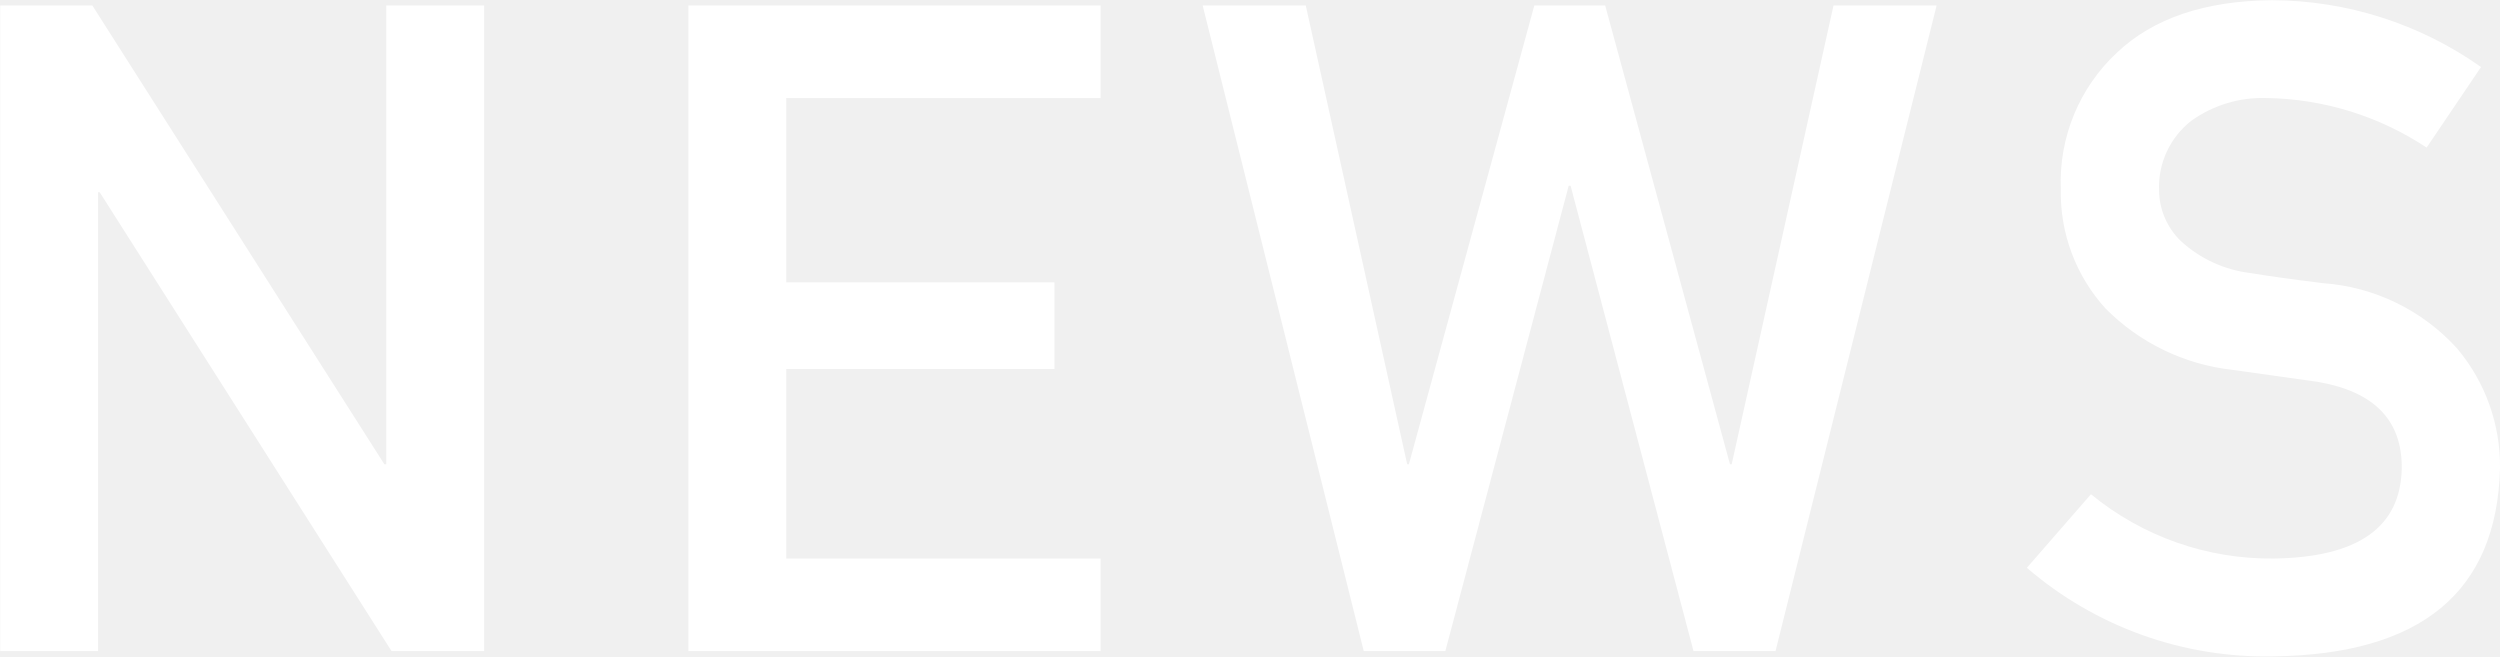
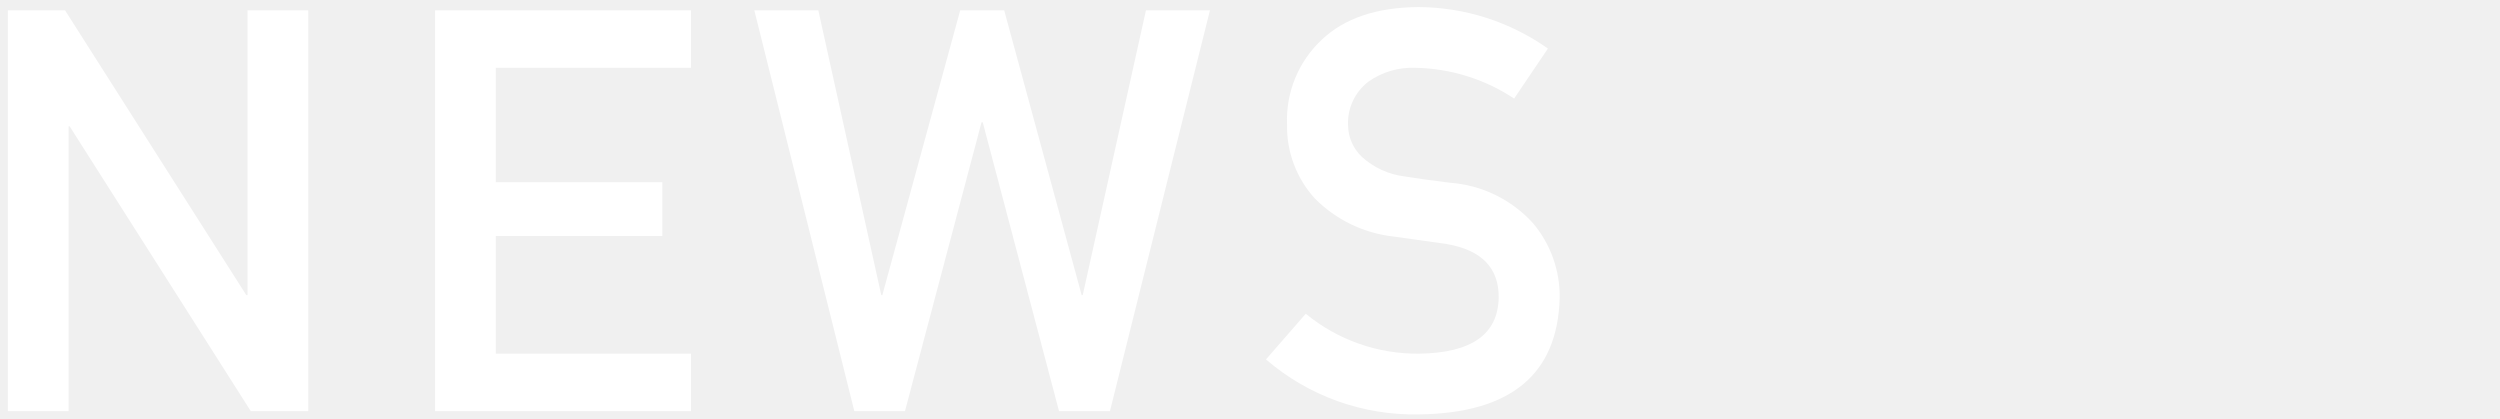
- <svg xmlns="http://www.w3.org/2000/svg" width="118.57" height="31.13" viewBox="0 0 118.57 31.13">
+ <svg xmlns="http://www.w3.org/2000/svg" width="191" height="32" viewBox="0 0 191 32">
  <defs>
    <style>
      .cls-1 {
        fill: #fff;
        fill-rule: evenodd;
      }
    </style>
  </defs>
-   <path id="h2_NEWS" class="cls-1" d="M2002.6,4043.41h4.64v-21.76h0.08l13.84,21.76h4.39v-30.62h-4.64v21.76h-0.09l-13.85-21.76h-4.37v30.62Zm32.64,0h19.55v-4.39h-14.91v-8.99h12.72v-4.11h-12.72v-8.74h14.91v-4.39h-19.55v30.62Zm32.03,0h3.87l5.85-22.07h0.09l5.83,22.07h3.89l7.64-30.62h-4.89l-4.83,21.76h-0.08l-5.92-21.76h-3.36l-5.95,21.76h-0.08l-4.81-21.76h-4.89Zm34.49-7.44-3.04,3.49a17.354,17.354,0,0,0,11.69,4.2q10.515-.135,10.75-8.9a8.654,8.654,0,0,0-2.04-5.71,9.5,9.5,0,0,0-6.36-3.09c-1.45-.18-2.6-0.34-3.44-0.48a5.92,5.92,0,0,1-3.3-1.52,3.39,3.39,0,0,1-1.03-2.39,3.988,3.988,0,0,1,1.54-3.32,5.8,5.8,0,0,1,3.57-1.07,14.112,14.112,0,0,1,7.58,2.35l2.58-3.82a17.268,17.268,0,0,0-9.93-3.17q-4.755.045-7.33,2.48a8.373,8.373,0,0,0-2.67,6.47,8.16,8.16,0,0,0,2.12,5.67,10.033,10.033,0,0,0,6.01,2.91q2.2,0.315,4.05.57,4.035,0.69,3.99,4.12c-0.06,2.78-2.07,4.2-6.05,4.26a13.415,13.415,0,0,1-8.69-3.05h0Z" transform="translate(-2002.59 -4012.53)" />
+   <g id="アートボード_1" data-name="アートボード 1">
+     <path id="h2_news" class="cls-1" d="M1960.6,1054.41h4.64v-21.76h0.08l13.84,21.76h4.39v-30.62h-4.64v21.76h-0.09l-13.85-21.76h-4.37v30.62Zm32.64,0h19.55v-4.39h-14.91v-8.99h12.72v-4.11h-12.72v-8.74h14.91v-4.39h-19.55v30.62Zm32.03,0h3.87l5.85-22.07h0.09l5.83,22.07h3.89l7.64-30.62h-4.89l-4.83,21.76h-0.08l-5.92-21.76h-3.36l-5.95,21.76h-0.08l-4.81-21.76h-4.89Zm34.49-7.44-3.04,3.49a17.354,17.354,0,0,0,11.69,4.2q10.515-.135,10.75-8.9a8.654,8.654,0,0,0-2.04-5.71,9.5,9.5,0,0,0-6.36-3.09c-1.45-.18-2.6-0.34-3.44-0.48a5.92,5.92,0,0,1-3.3-1.52,3.39,3.39,0,0,1-1.03-2.39,3.988,3.988,0,0,1,1.54-3.32,5.8,5.8,0,0,1,3.57-1.07,14.112,14.112,0,0,1,7.58,2.35l2.58-3.82a17.268,17.268,0,0,0-9.93-3.17q-4.755.045-7.33,2.48a8.373,8.373,0,0,0-2.67,6.47,8.16,8.16,0,0,0,2.12,5.67,10.033,10.033,0,0,0,6.01,2.91q2.2,0.315,4.05.57,4.035,0.69,3.99,4.12c-0.06,2.78-2.07,4.2-6.05,4.26a13.415,13.415,0,0,1-8.69-3.05h0Z" transform="translate(-1960 -1023)" />
+   </g>
</svg>
